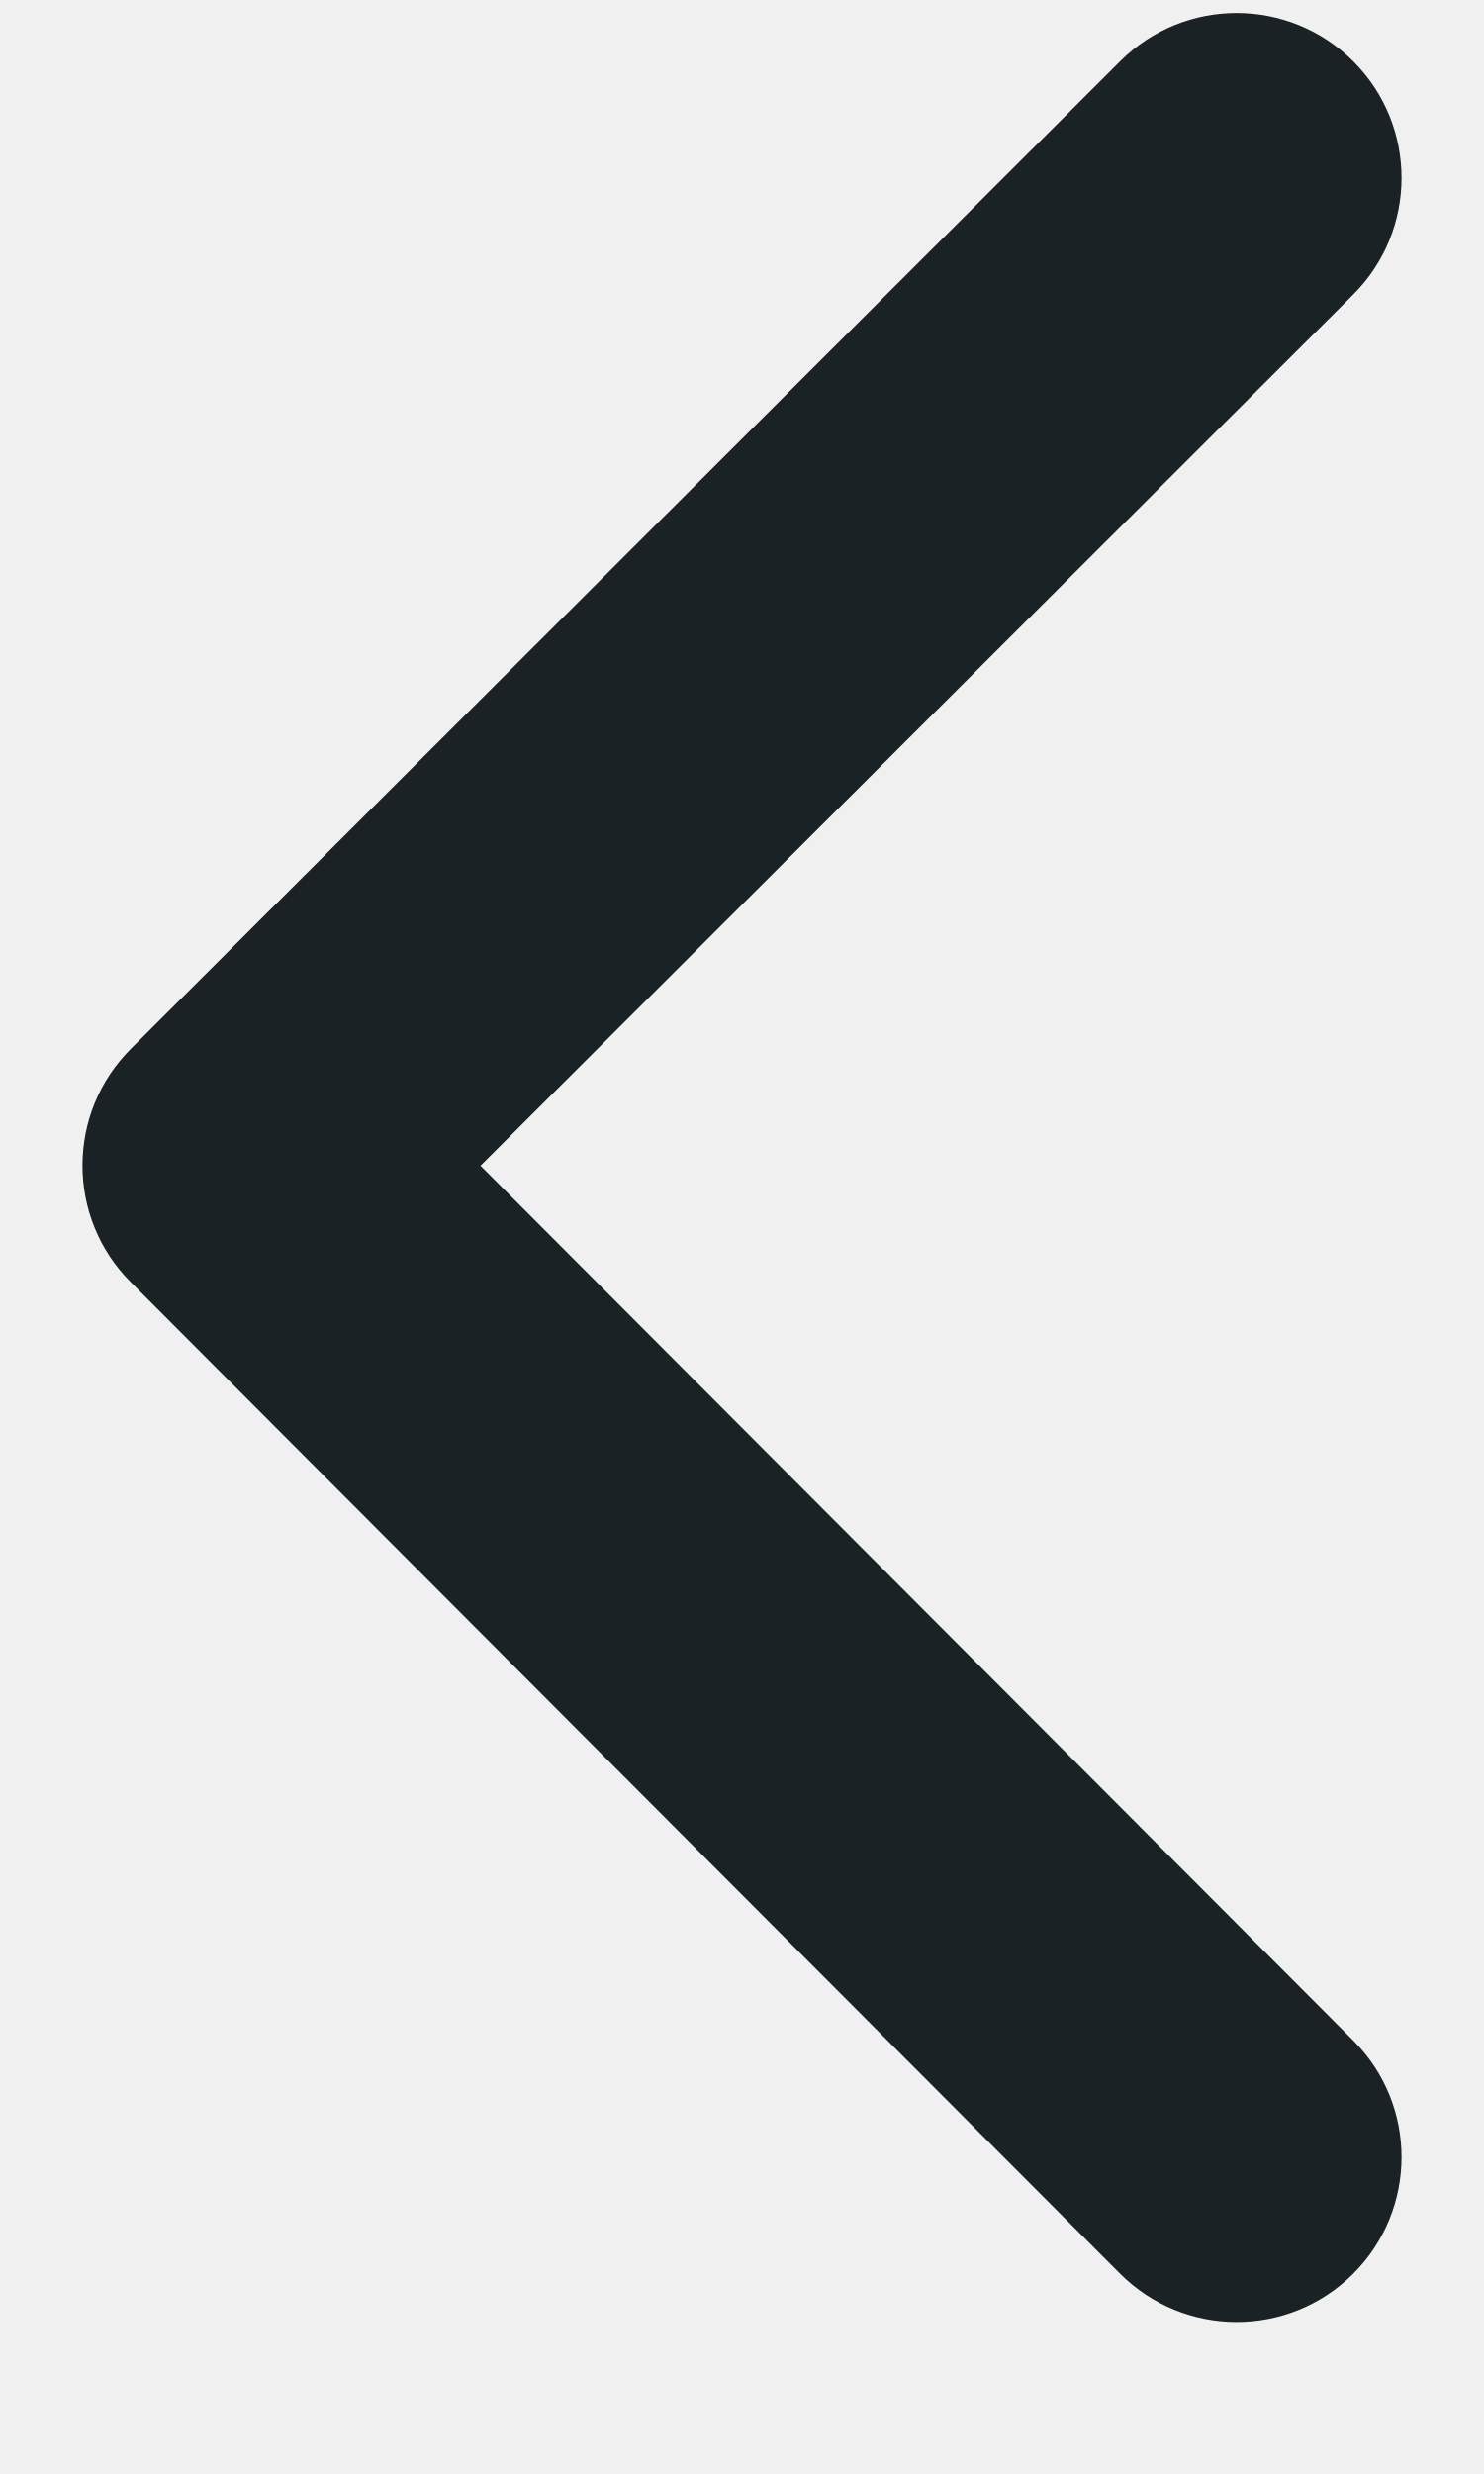
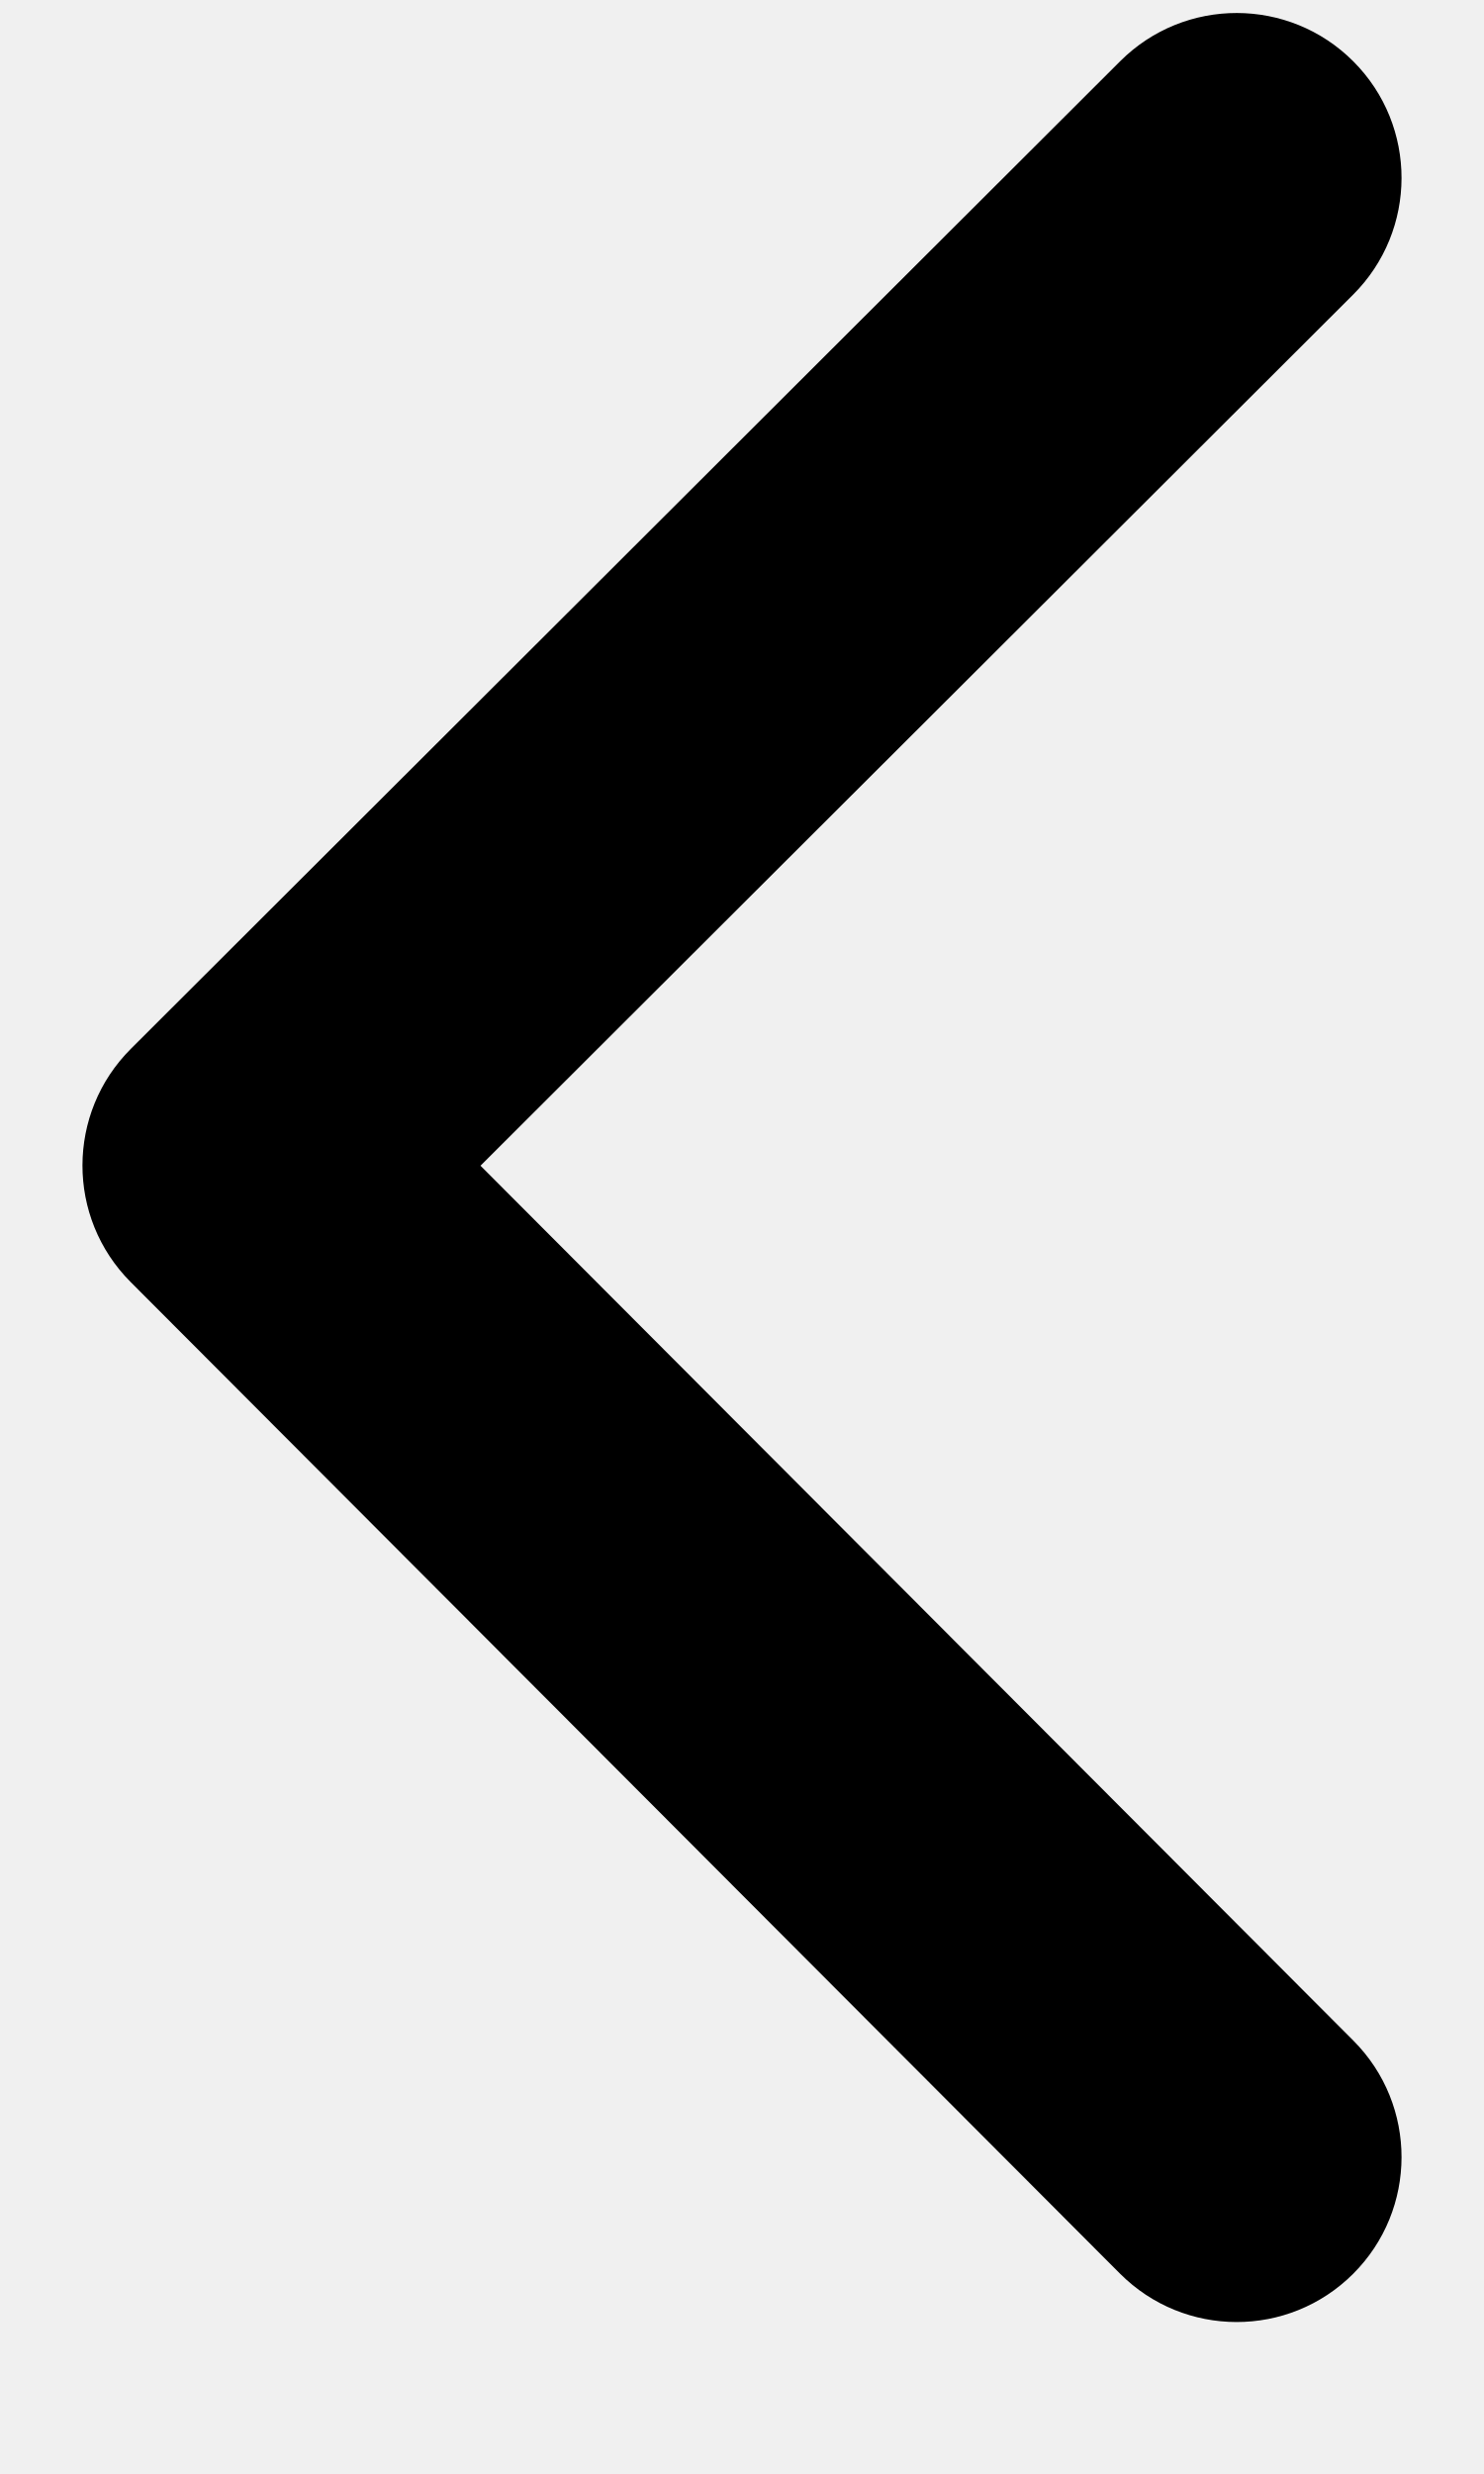
<svg xmlns="http://www.w3.org/2000/svg" xmlns:xlink="http://www.w3.org/1999/xlink" width="9px" height="15px" viewBox="0 0 9 15" version="1.1">
  <defs>
    <path d="M9.914,11.989 L15.208,17.294 C15.598,17.685 15.597,18.318 15.206,18.708 C14.815,19.098 14.182,19.097 13.792,18.706 L7.792,12.694 C7.402,12.303 7.403,11.67 7.794,11.28 L13.794,5.292 C14.185,4.902 14.818,4.903 15.208,5.294 C15.598,5.685 15.597,6.318 15.206,6.708 L9.914,11.989 Z" id="path-1" />
  </defs>
-   <g id="Page-1" stroke="none" stroke-width="1" fill="none" fill-rule="evenodd">
+   <g id="Page-1" stroke="nonzero" stroke-width="1" fill="nonzero" fill-rule="evenodd">
    <g id="Group" transform="translate(-7, -4.921291)">
-       <mask id="mask-2" fill="white">
+       <mask id="mask-2" fill="nonzero">
        <use xlink:href="#path-1" />
      </mask>
-       <use id="Shape" fill="#1A2226" xlink:href="#path-1" />
+       <use id="Shape" fill="nonzero" xlink:href="#path-1" />
    </g>
  </g>
</svg>
